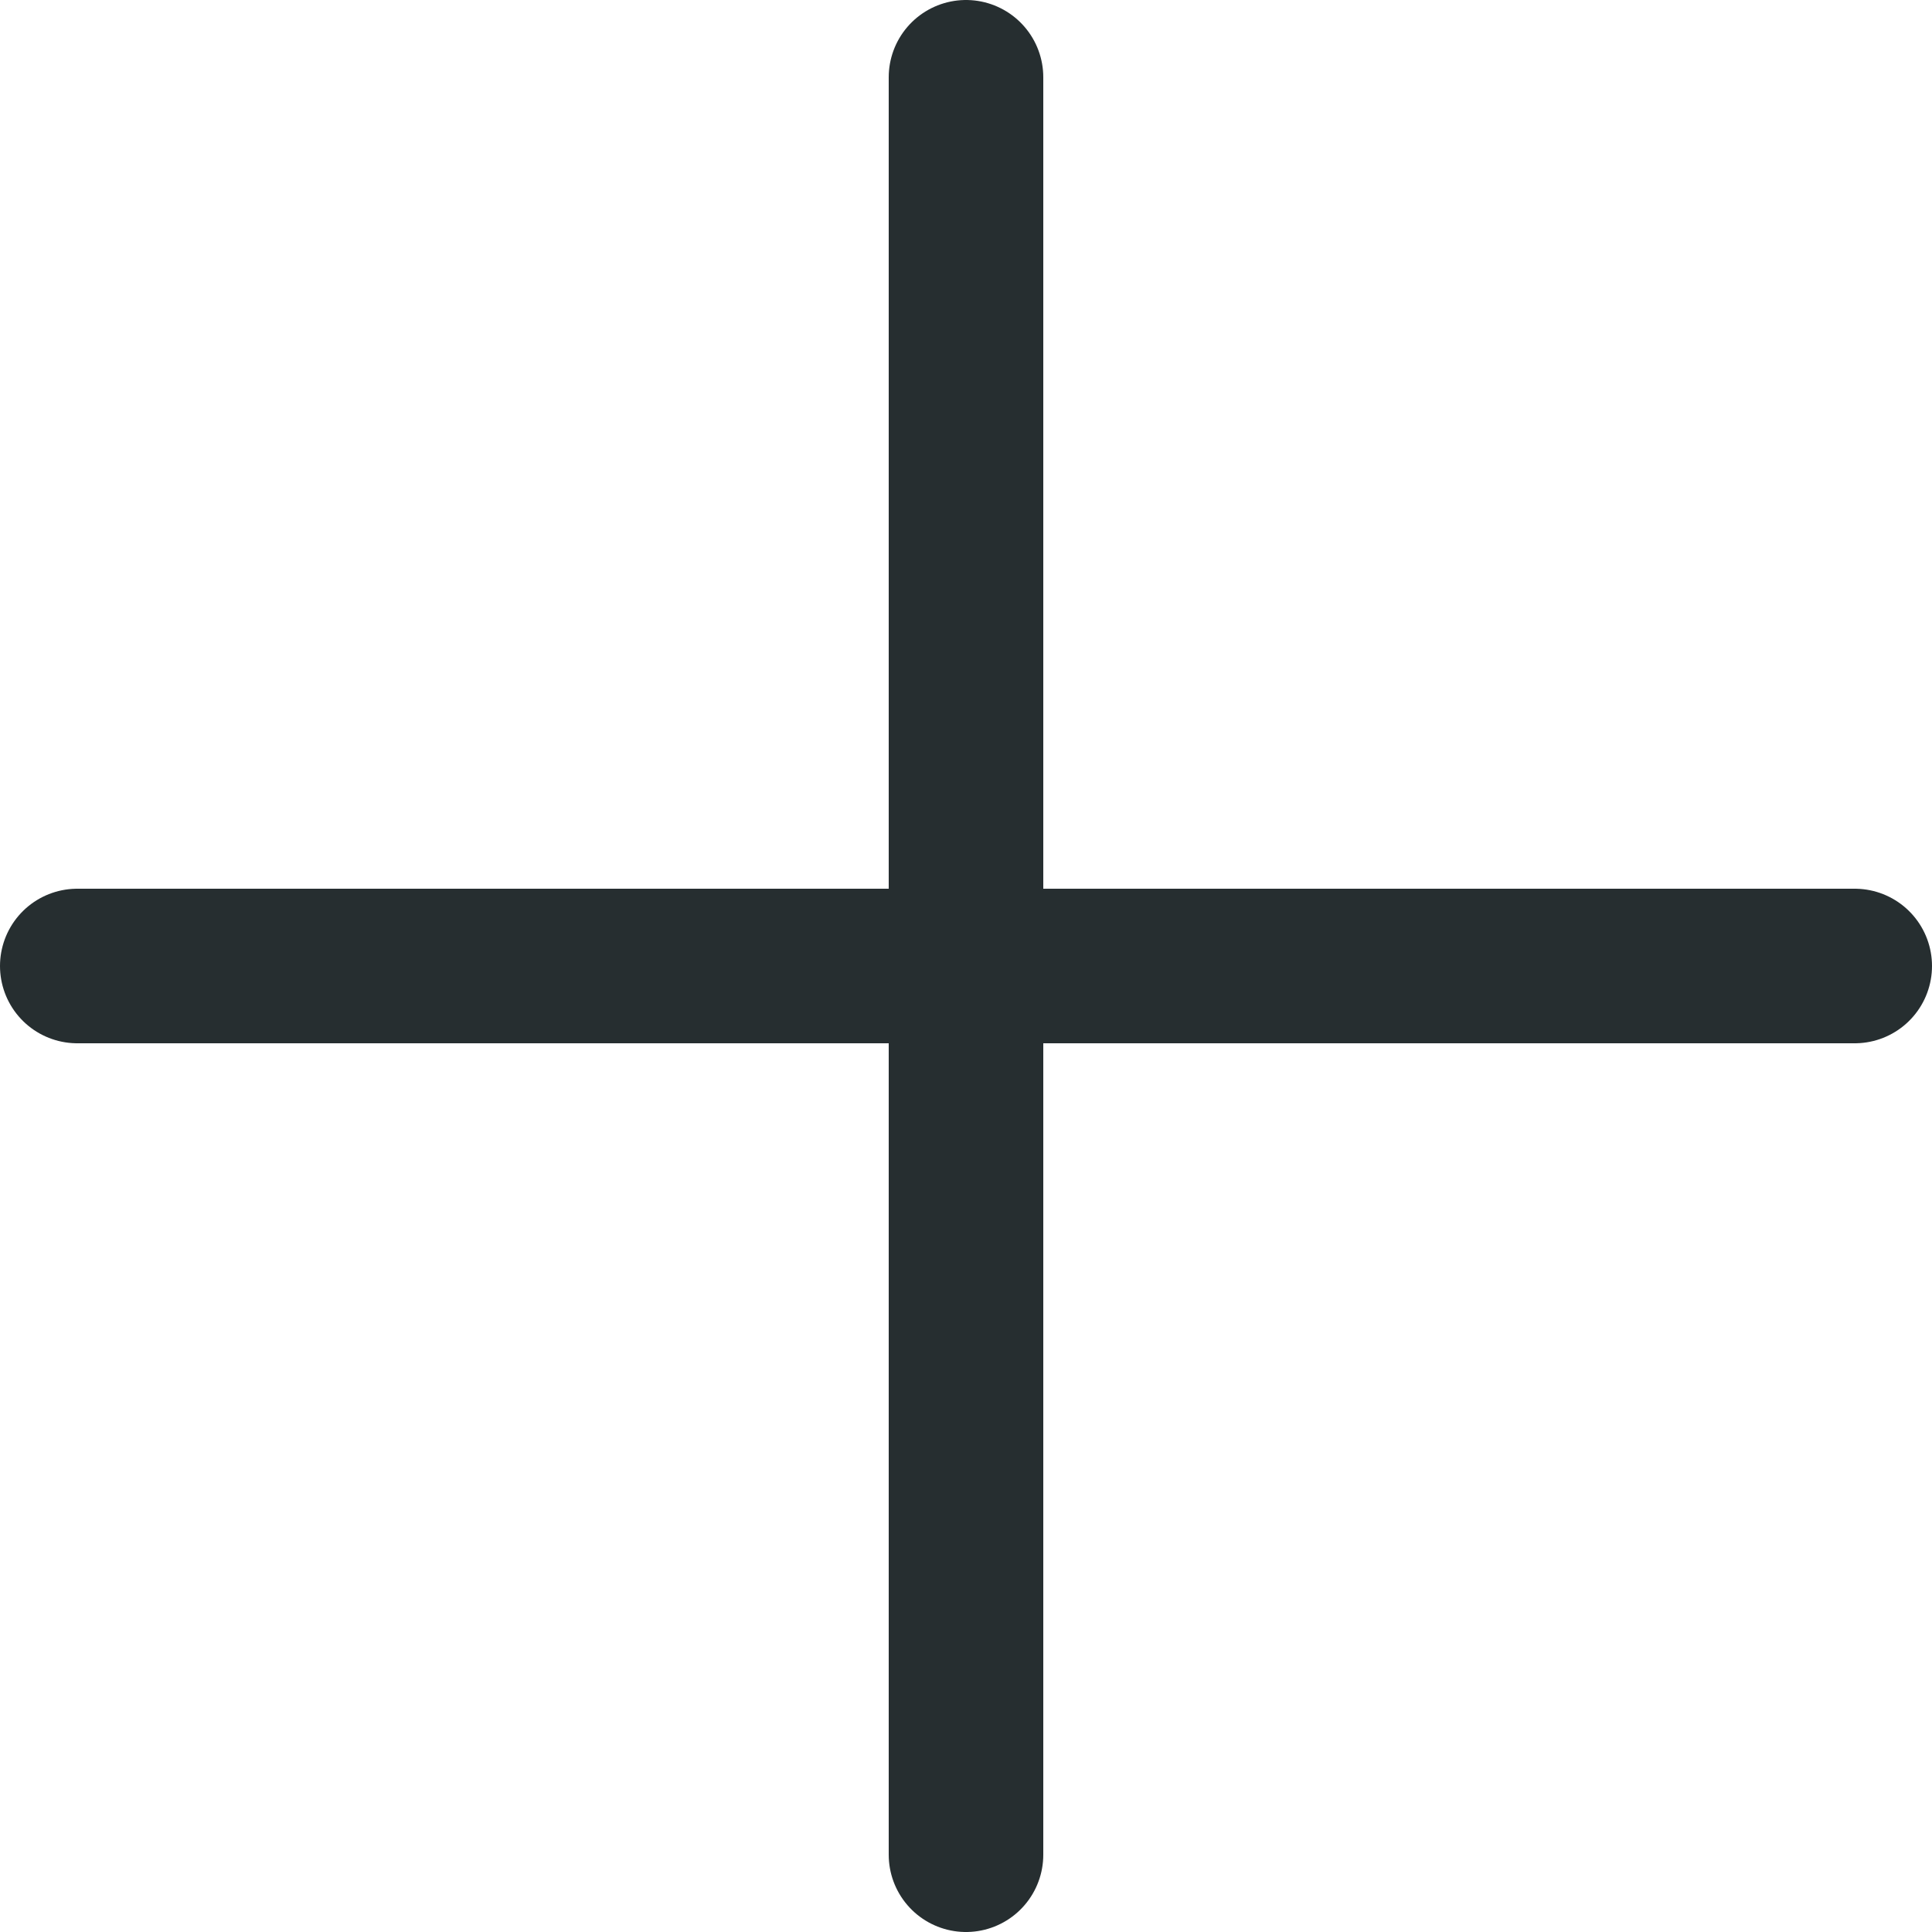
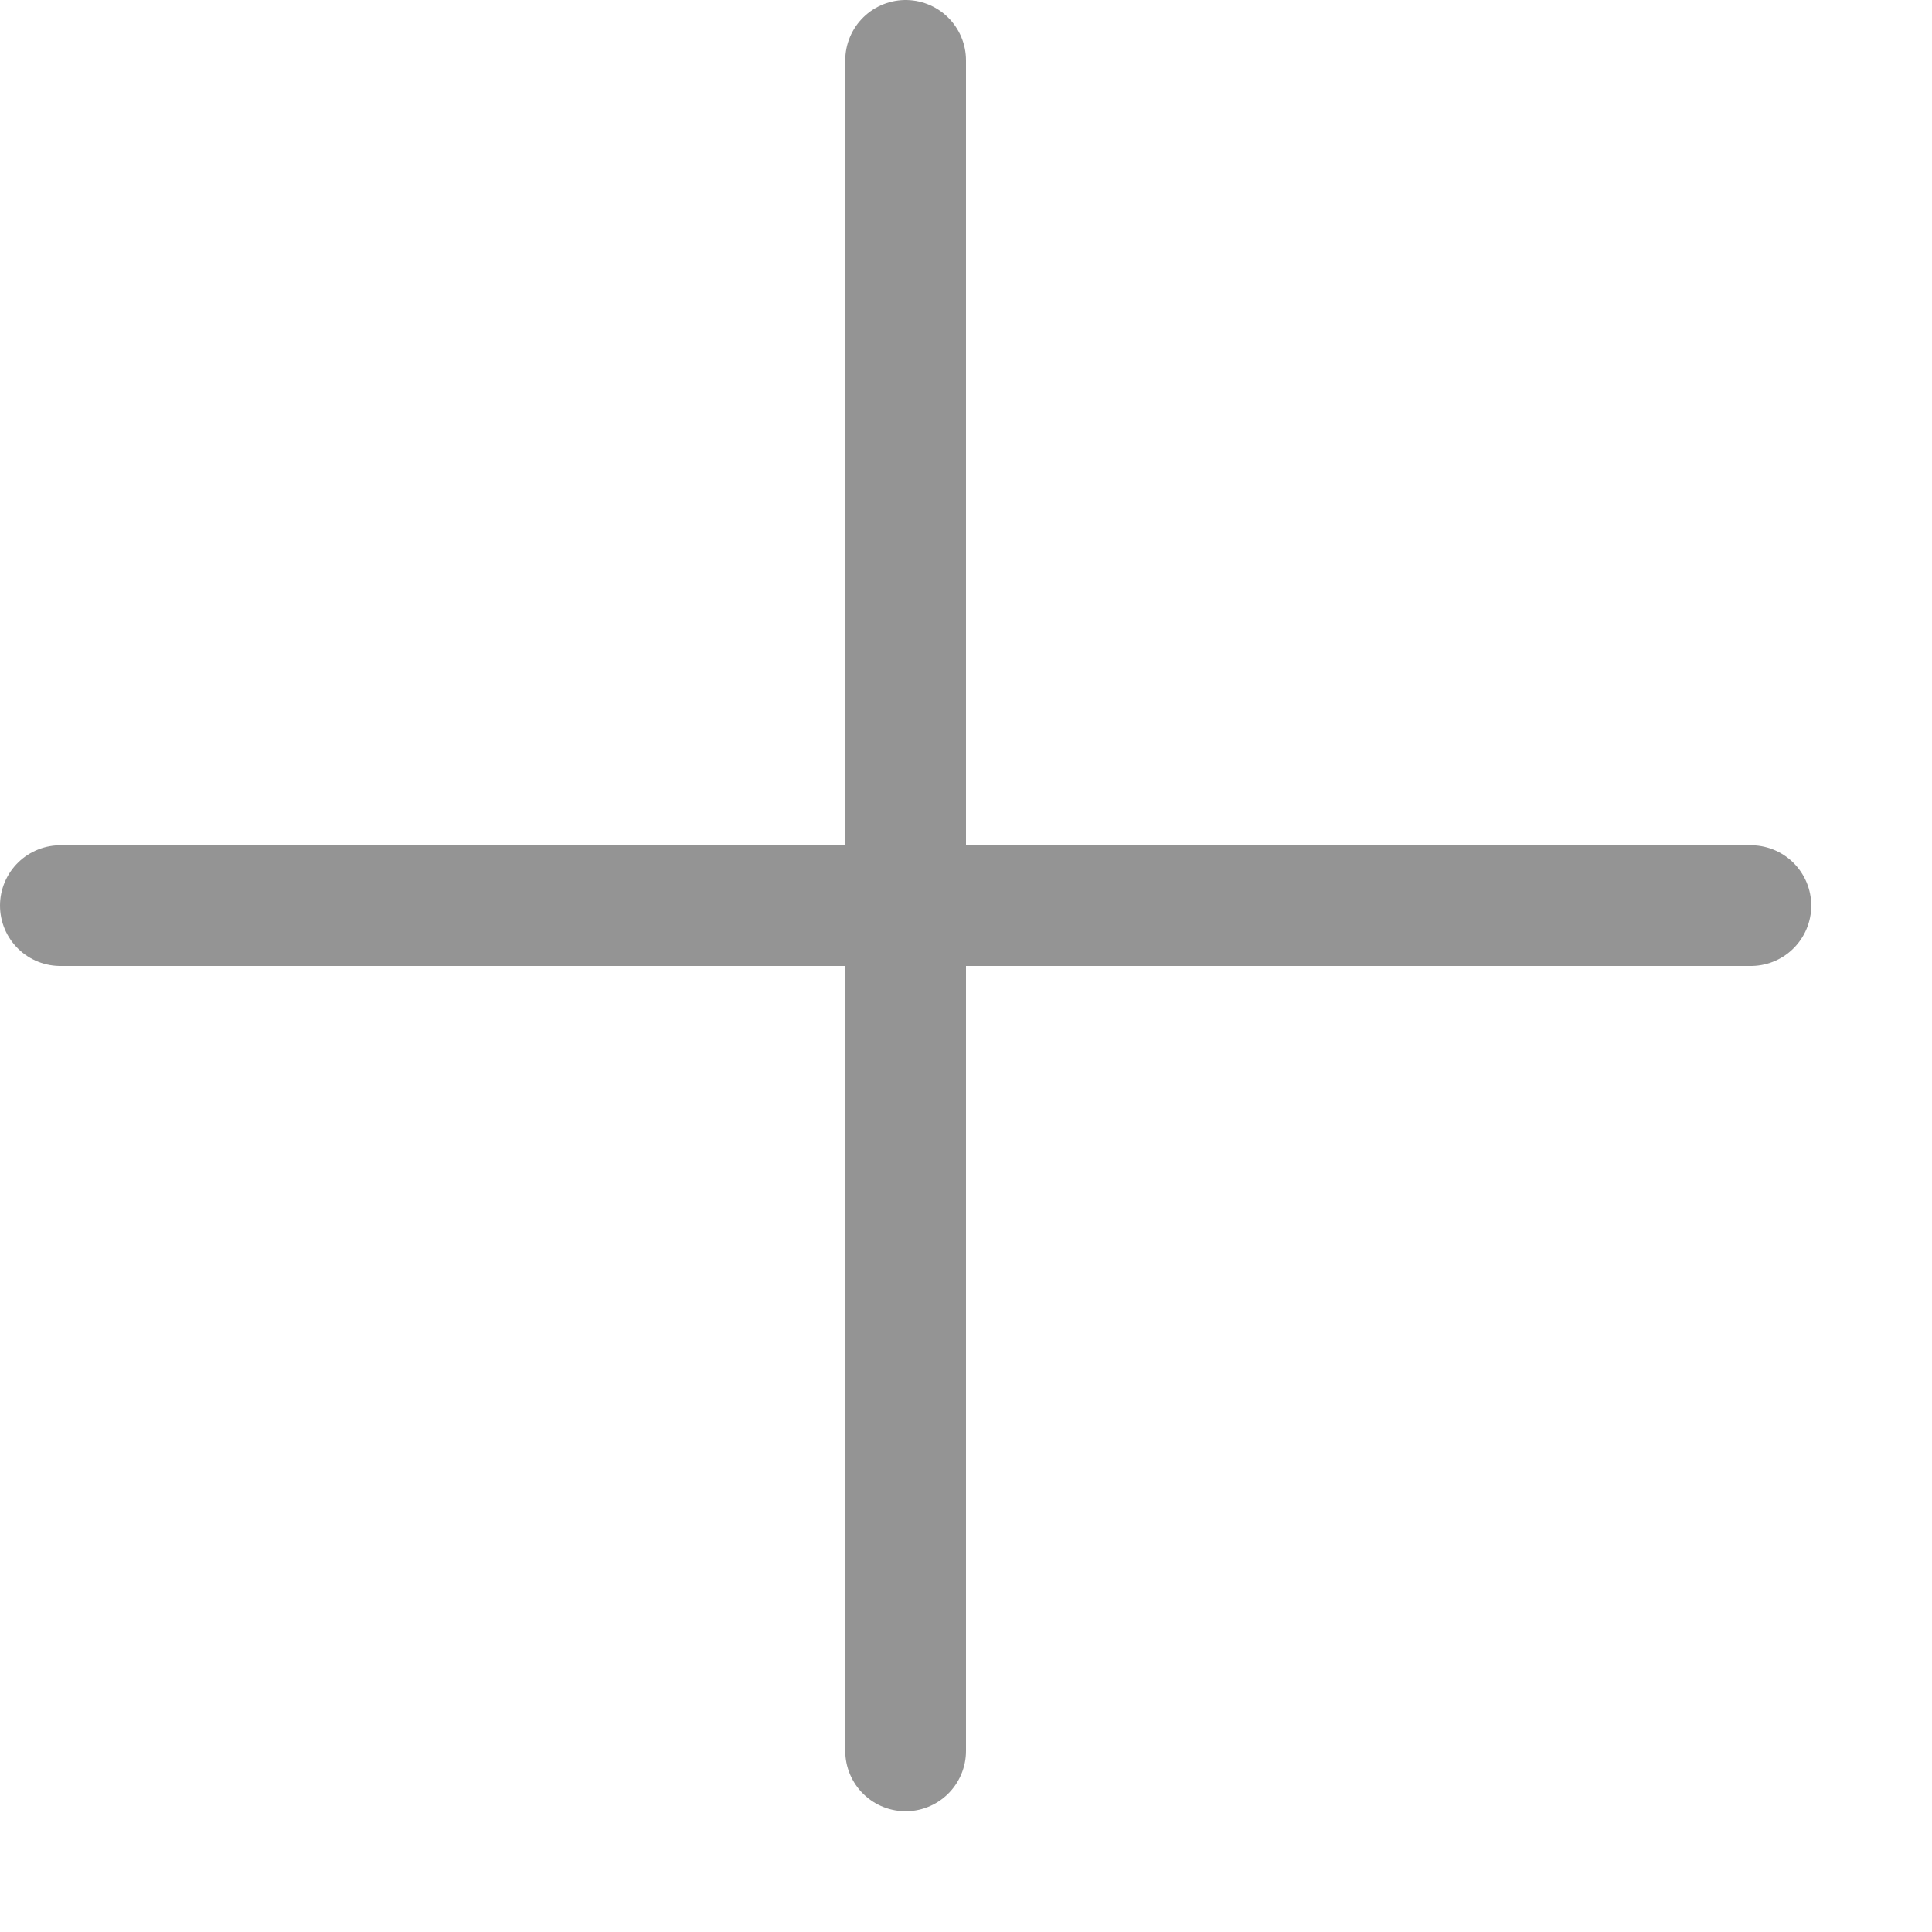
- <svg xmlns="http://www.w3.org/2000/svg" width="25" height="25" fill="none">
-   <g>
-     <path id="svg_1" stroke-linecap="round" stroke-width="2" stroke="#262E30" d="m1,12.5l23,0" />
-     <path id="svg_2" stroke-linecap="round" stroke-width="2" stroke="#262E30" d="m12.5,24l0,-23" />
-   </g>
+ <svg xmlns="http://www.w3.org/2000/svg" width="16" height="16" viewBox="0 0 16 16">
+   <line x1="0.5" y1="7.5" x2="14.5" y2="7.5" style="fill:none;stroke:#949494;stroke-linecap:round;stroke-linejoin:round" />
+   <line x1="7.5" y1="0.5" x2="7.5" y2="14.5" style="fill:none;stroke:#949494;stroke-linecap:round;stroke-linejoin:round" />
</svg>
